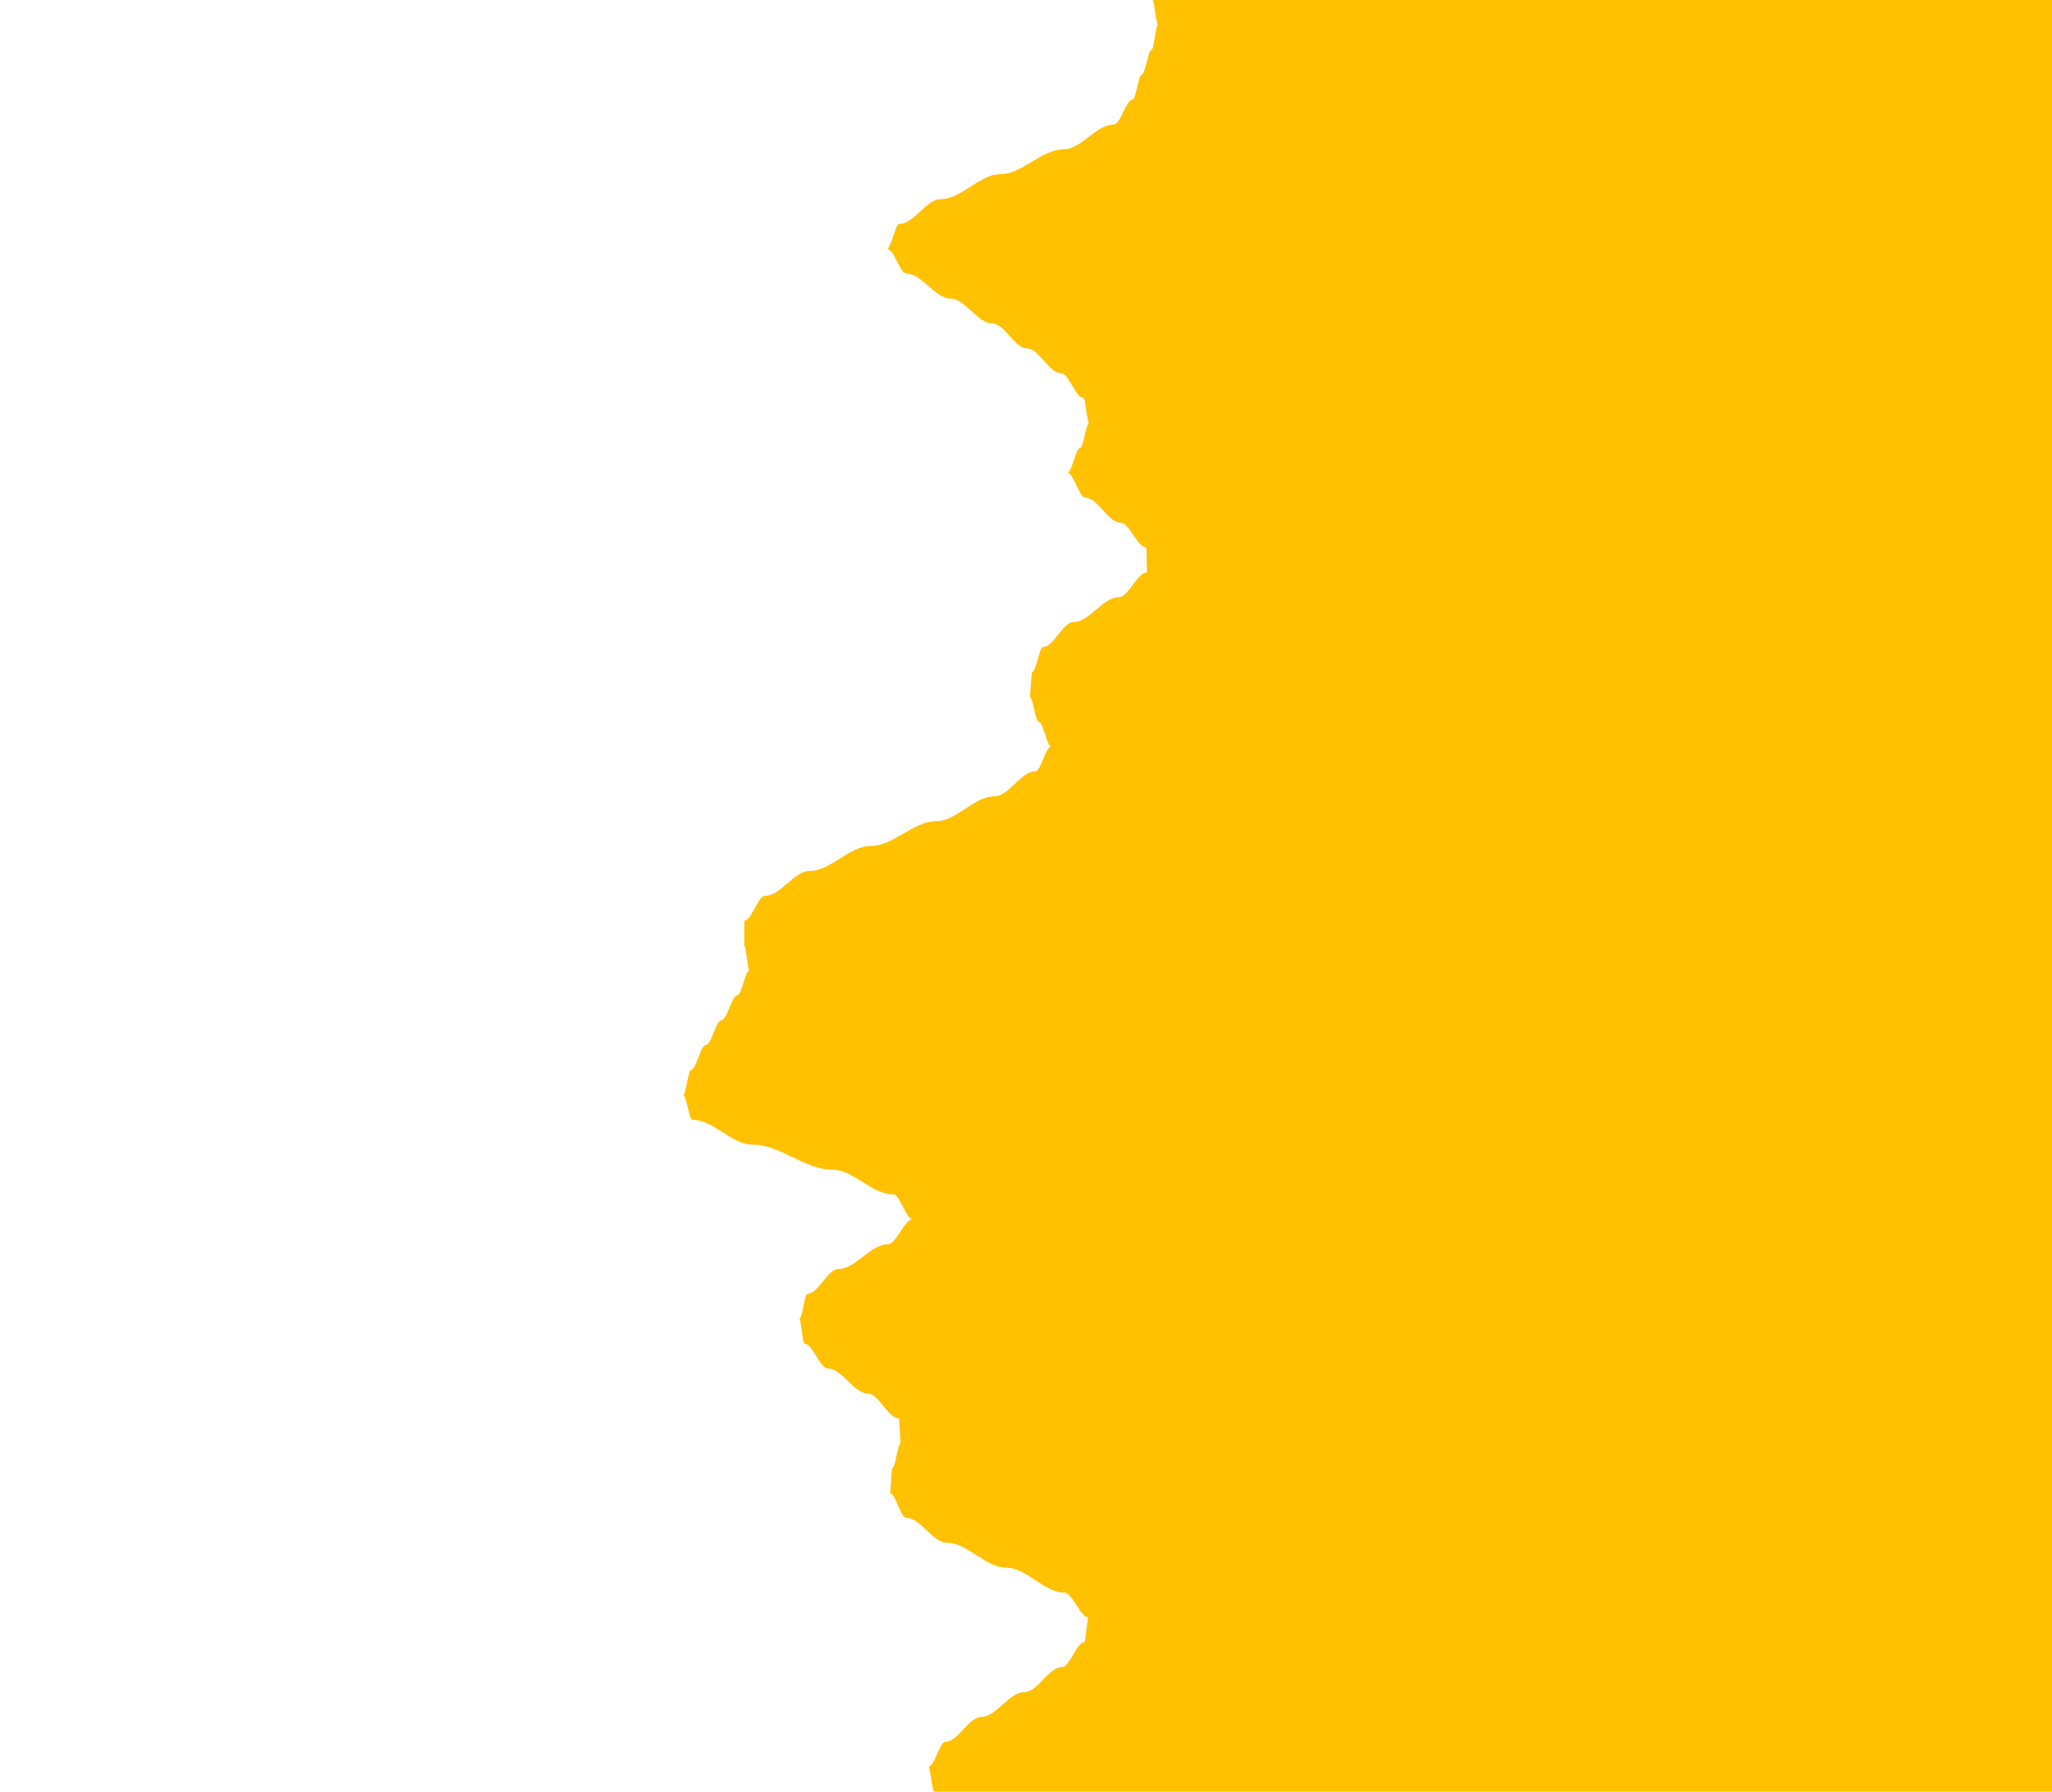
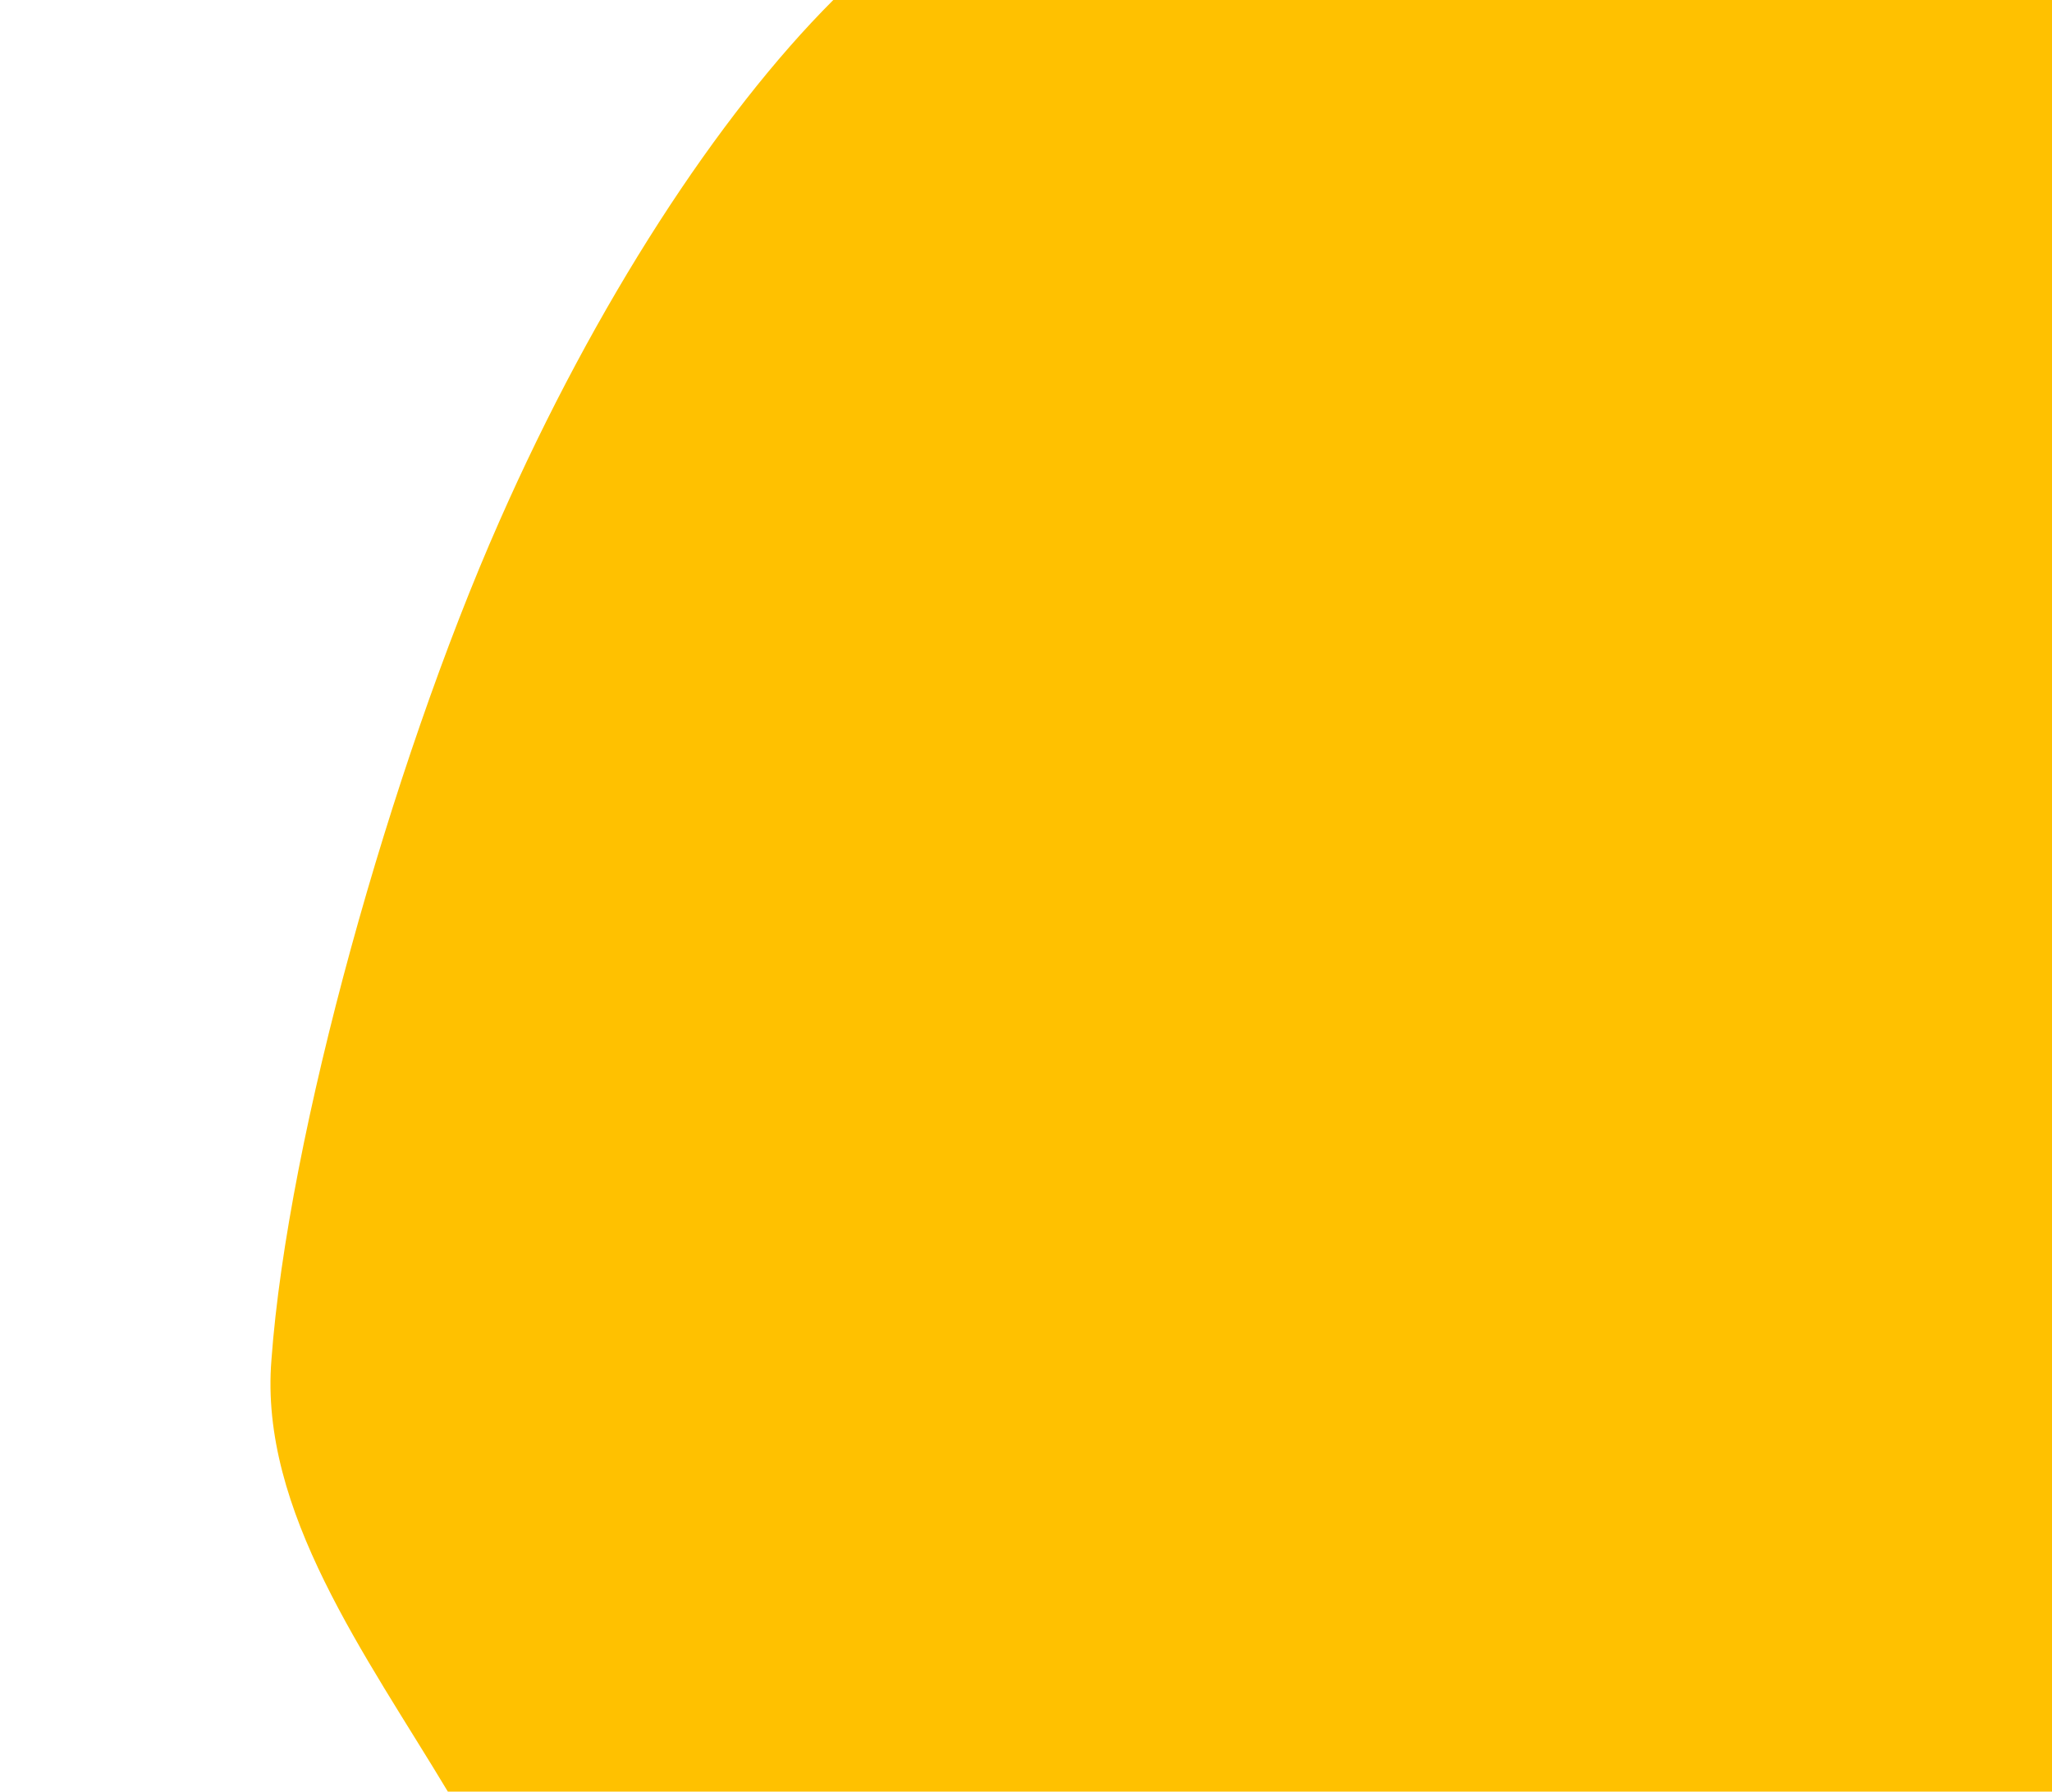
<svg xmlns="http://www.w3.org/2000/svg" viewBox="0 0 1512 1320" fill="none" preserveAspectRatio="xMaxYMid slice">
-   <path fill="#ffc100" d="M849.2 0.0 C850.6 0.0 851.8 18.3 853.2 18.3 C851.6 18.3 850.2 36.7 848.6 36.7 C846.0 36.7 843.8 55.0 841.3 55.0 C838.9 55.0 837.0 73.3 834.6 73.3 C829.8 73.3 825.6 91.7 820.8 91.7 C807.8 91.7 796.7 110.0 783.8 110.0 C767.4 110.0 753.4 128.3 737.1 128.3 C721.8 128.3 708.6 146.7 693.2 146.7 C682.5 146.7 673.4 165.0 662.7 165.0 C659.5 165.0 656.7 183.3 653.5 183.3 C658.7 183.3 663.1 201.7 668.2 201.7 C679.4 201.7 689.1 220.0 700.3 220.0 C711.1 220.0 720.3 238.3 731.1 238.3 C740.1 238.3 747.7 256.7 756.7 256.7 C765.5 256.7 773.0 275.0 781.8 275.0 C787.6 275.0 792.6 293.3 798.4 293.3 C799.8 293.3 801.0 311.7 802.5 311.7 C800.2 311.7 798.2 330.0 796.0 330.0 C792.6 330.0 789.8 348.3 786.5 348.3 C791.1 348.3 795.1 366.7 799.8 366.7 C808.8 366.7 816.4 385.0 825.4 385.0 C832.1 385.0 837.9 403.3 844.6 403.3 C844.8 403.3 845.0 421.7 845.2 421.7 C837.9 421.7 831.6 440.0 824.3 440.0 C812.7 440.0 802.7 458.3 791.0 458.3 C783.2 458.3 776.4 476.7 768.5 476.7 C765.8 476.7 763.4 495.0 760.6 495.0 C759.9 495.0 759.3 513.3 758.6 513.3 C761.0 513.3 763.0 531.7 765.3 531.7 C768.6 531.7 771.4 550.0 774.6 550.0 C770.5 550.0 767.0 568.3 762.9 568.3 C752.3 568.3 743.3 586.7 732.7 586.7 C717.7 586.7 704.9 605.0 689.9 605.0 C673.0 605.0 658.4 623.3 641.5 623.3 C625.7 623.3 612.2 641.7 596.5 641.7 C585.0 641.7 575.2 660.0 563.8 660.0 C558.4 660.0 553.8 678.3 548.5 678.3 C548.4 678.3 548.4 696.7 548.4 696.7 C549.7 696.7 550.9 715.0 552.2 715.0 C549.1 715.0 546.4 733.3 543.3 733.3 C539.2 733.3 535.7 751.7 531.6 751.7 C527.6 751.7 524.1 770.0 520.0 770.0 C516.2 770.0 512.9 788.3 509.2 788.3 C507.1 788.3 505.4 806.7 503.3 806.7 C505.7 806.7 507.8 825.0 510.2 825.0 C525.7 825.0 539.0 843.3 554.5 843.3 C575.0 843.3 592.5 861.7 613.0 861.7 C628.8 861.7 642.3 880.0 658.1 880.0 C663.2 880.0 667.5 898.3 672.6 898.3 C666.2 898.3 660.6 916.7 654.2 916.7 C641.4 916.7 630.4 935.0 617.6 935.0 C609.7 935.0 603.0 953.3 595.0 953.3 C592.9 953.3 591.1 971.7 588.9 971.7 C590.3 971.7 591.4 990.0 592.7 990.0 C598.9 990.0 604.1 1008.3 610.2 1008.3 C620.4 1008.3 629.2 1026.7 639.4 1026.7 C647.4 1026.7 654.3 1045.0 662.3 1045.0 C662.8 1045.0 663.2 1063.3 663.7 1063.3 C661.5 1063.3 659.7 1081.7 657.5 1081.7 C656.9 1081.7 656.3 1100.0 655.7 1100.0 C659.9 1100.0 663.5 1118.3 667.8 1118.3 C678.3 1118.3 687.3 1136.7 697.8 1136.7 C713.0 1136.7 726.1 1155.0 741.4 1155.0 C756.4 1155.0 769.2 1173.3 784.1 1173.3 C790.4 1173.3 795.8 1191.7 802.1 1191.7 C801.0 1191.7 800.0 1210.0 798.9 1210.0 C793.2 1210.0 788.2 1228.3 782.4 1228.3 C772.8 1228.3 764.4 1246.7 754.7 1246.7 C743.6 1246.7 734.1 1265.0 723.0 1265.0 C713.8 1265.0 705.9 1283.3 696.7 1283.3 C692.3 1283.3 688.5 1301.7 684.1 1301.7 C685.6 1301.7 686.8 1320.0 688.3 1320.0 H1512V0H849.2Z" />
+   <path fill="#ffc100" d="M614 0h898v1320H330c-60-100-139-207-130-318 12-165 88-437 168-618C439 223 529 85 614 0Z" />
</svg>
